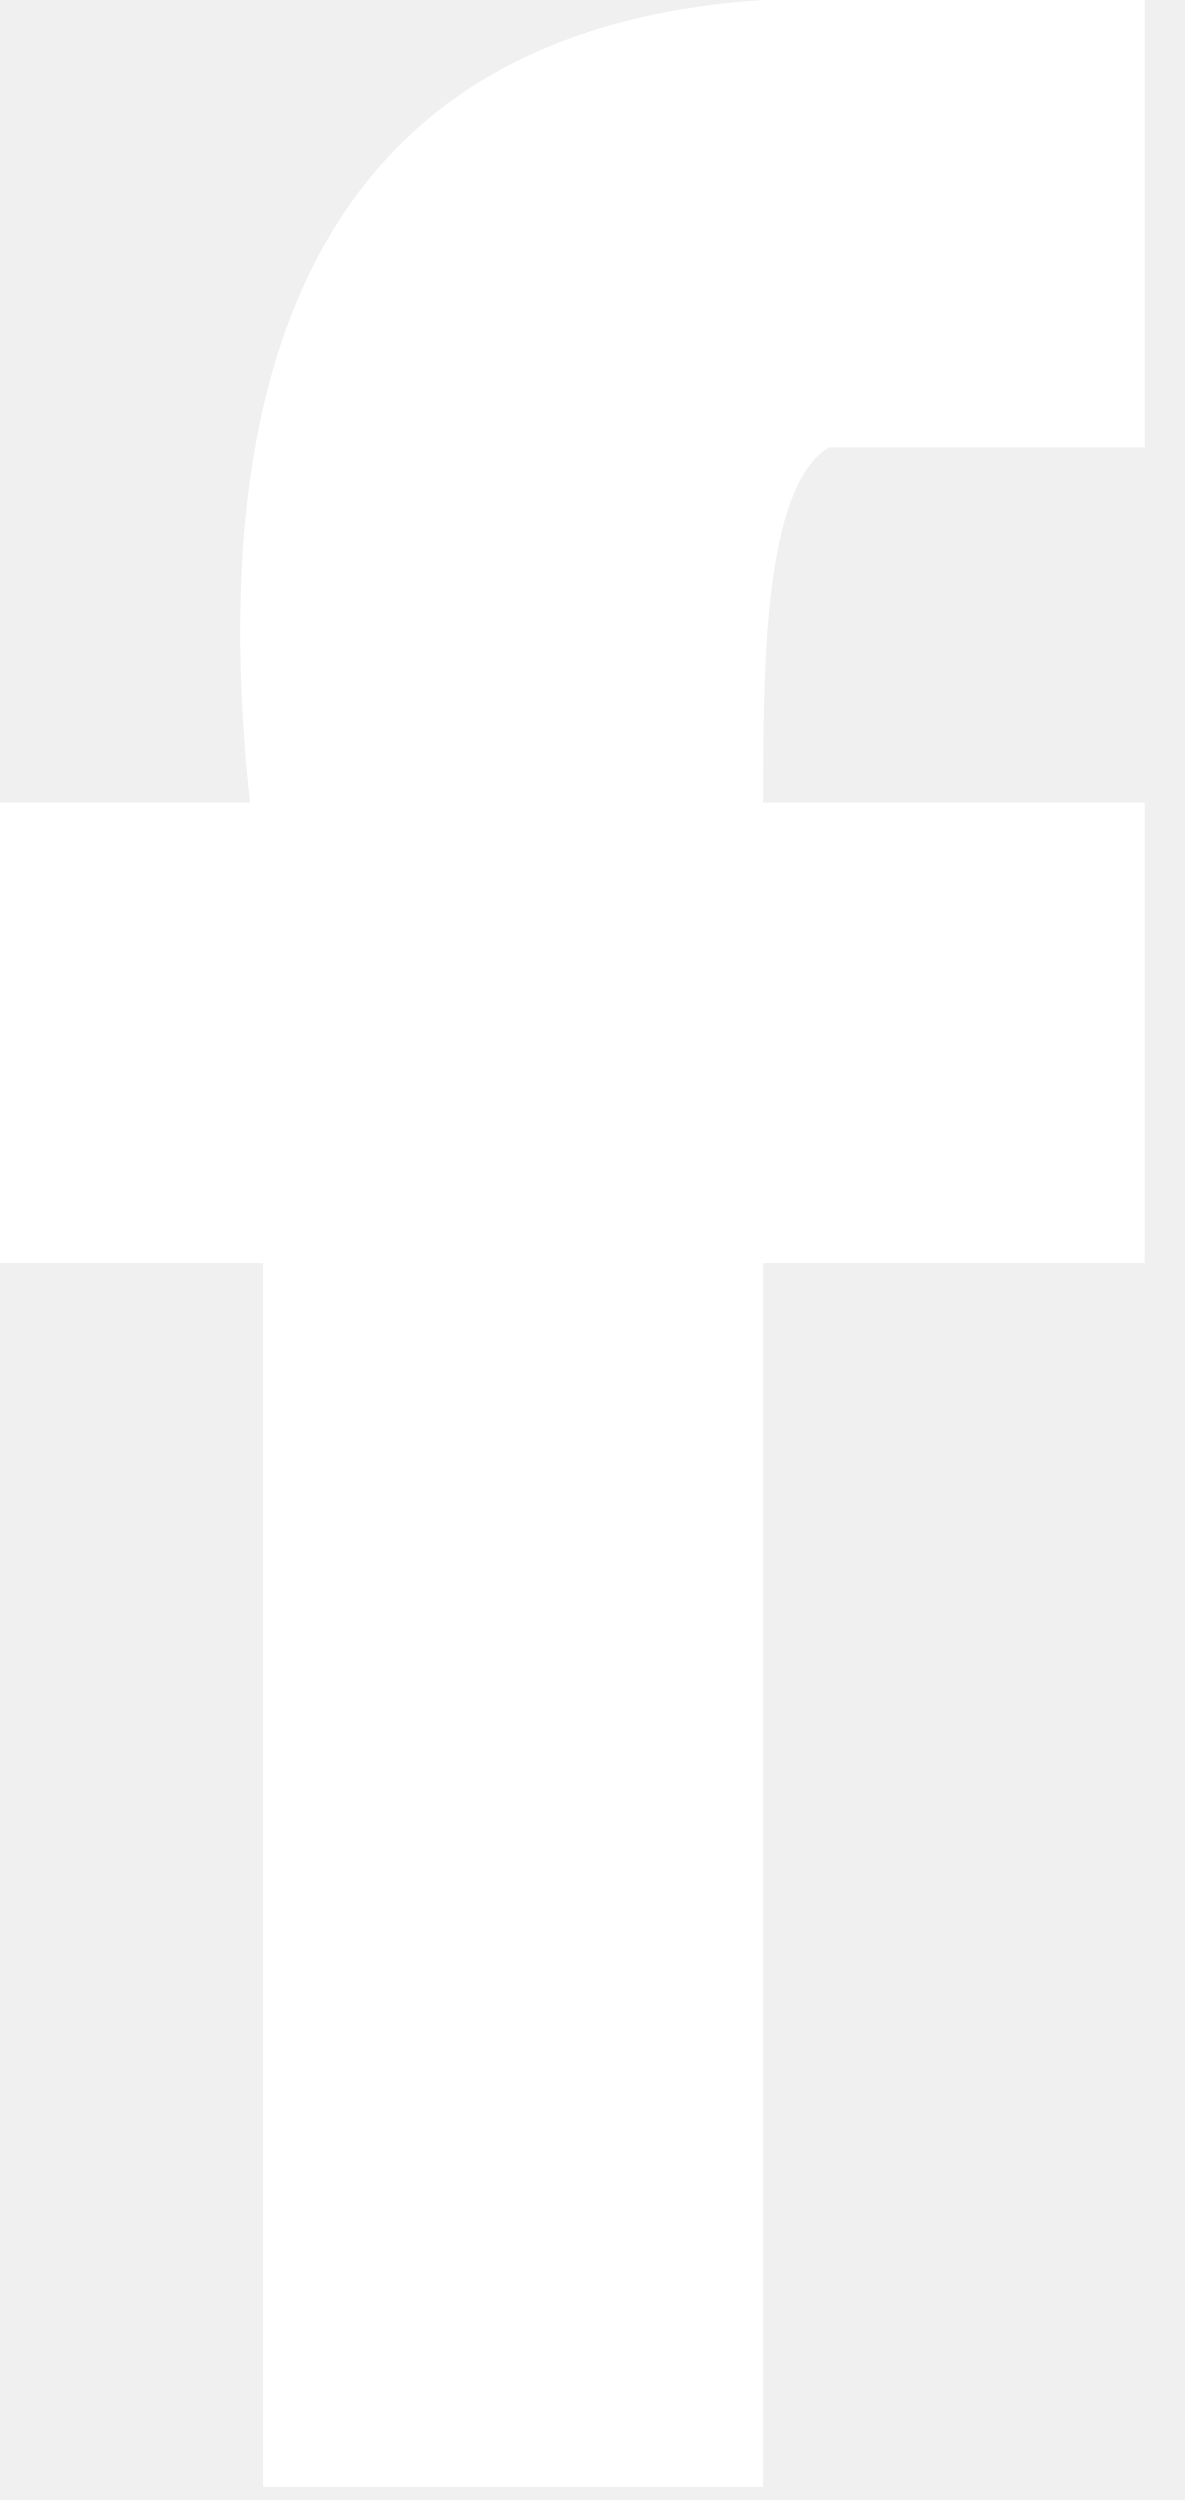
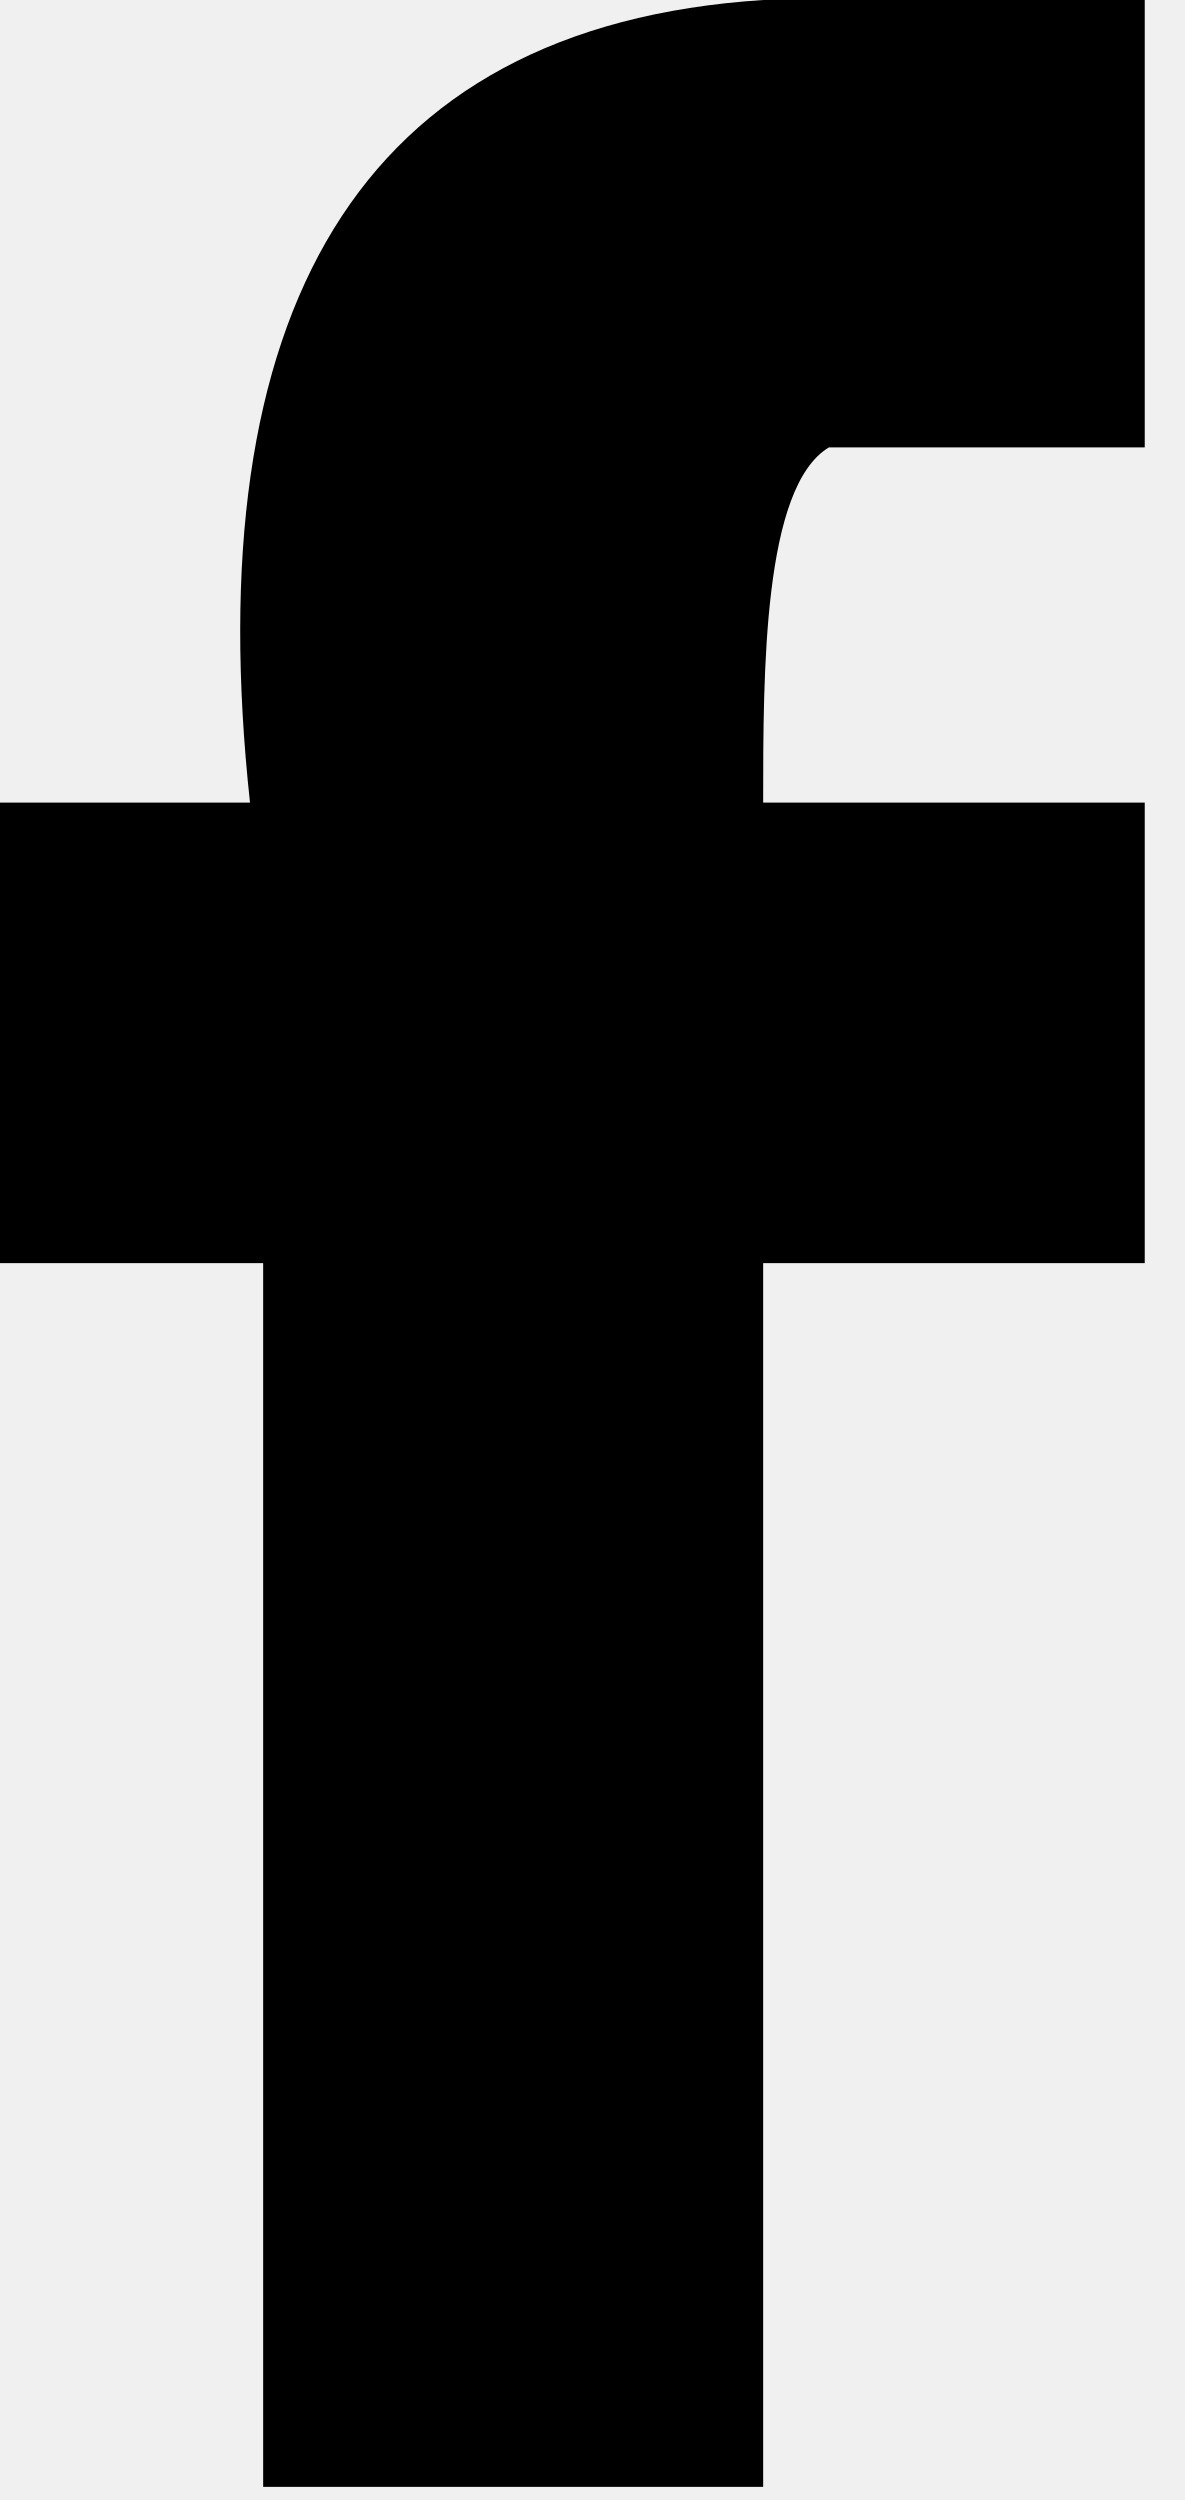
- <svg xmlns="http://www.w3.org/2000/svg" width="9" height="19" viewBox="0 0 9 19" fill="none">
-   <path d="M6.3 3.4C7.1 3.4 7.9 3.4 8.7 3.4C8.7 2.3 8.7 1.2 8.7 0C7.7 0 6.8 0 5.8 0C2.7 0.2 1.5 2.4 1.9 6.1H0V9.6H2C2 12.7 2 15.8 2 18.9C3.3 18.9 4.6 18.9 5.8 18.9C5.8 15.8 5.8 12.7 5.8 9.6H8.7V6.1H5.8C5.8 5.1 5.8 3.7 6.3 3.4Z" fill="white" />
+ <svg xmlns="http://www.w3.org/2000/svg" width="9" height="19" viewBox="0 0 9 19">
+   <path d="M6.3 3.4C7.1 3.4 7.9 3.4 8.7 3.4C8.7 2.3 8.7 1.2 8.7 0C7.7 0 6.8 0 5.8 0C2.7 0.2 1.5 2.4 1.9 6.1H0V9.6H2C2 12.7 2 15.8 2 18.9C3.3 18.9 4.6 18.9 5.8 18.9C5.8 15.8 5.8 12.7 5.8 9.6H8.7V6.1H5.8C5.8 5.1 5.8 3.7 6.3 3.4Z" />
</svg>
